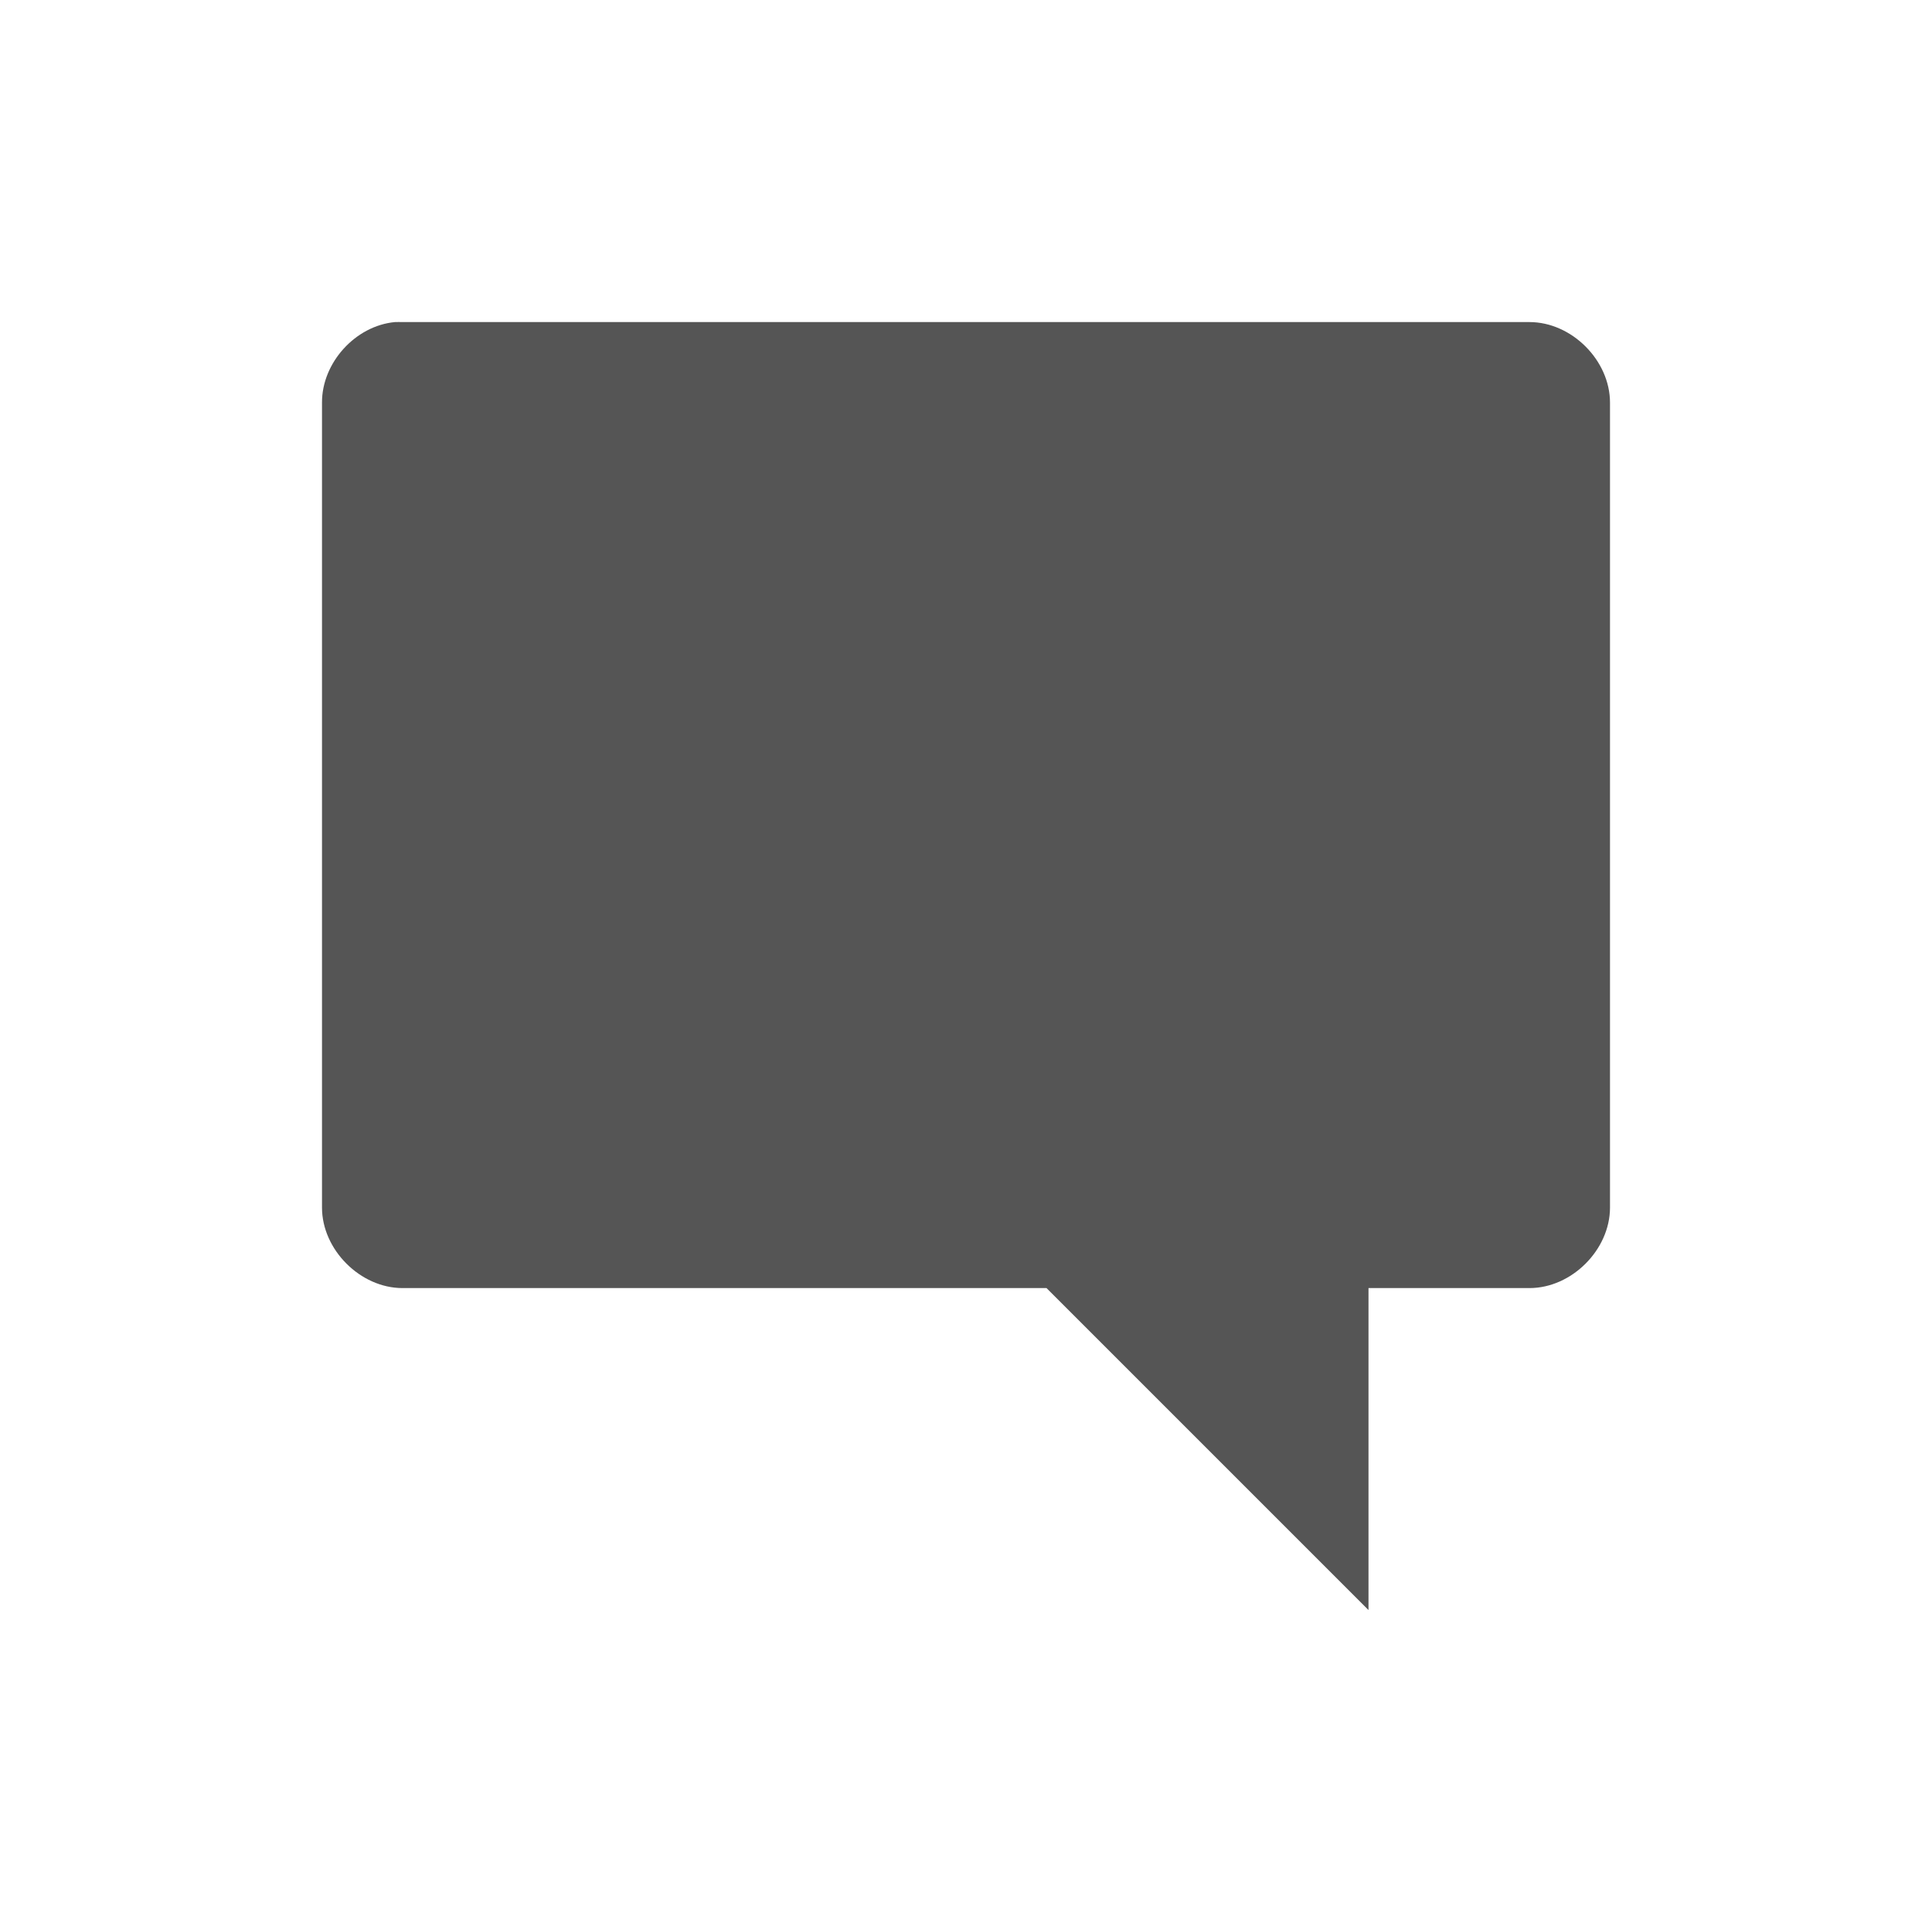
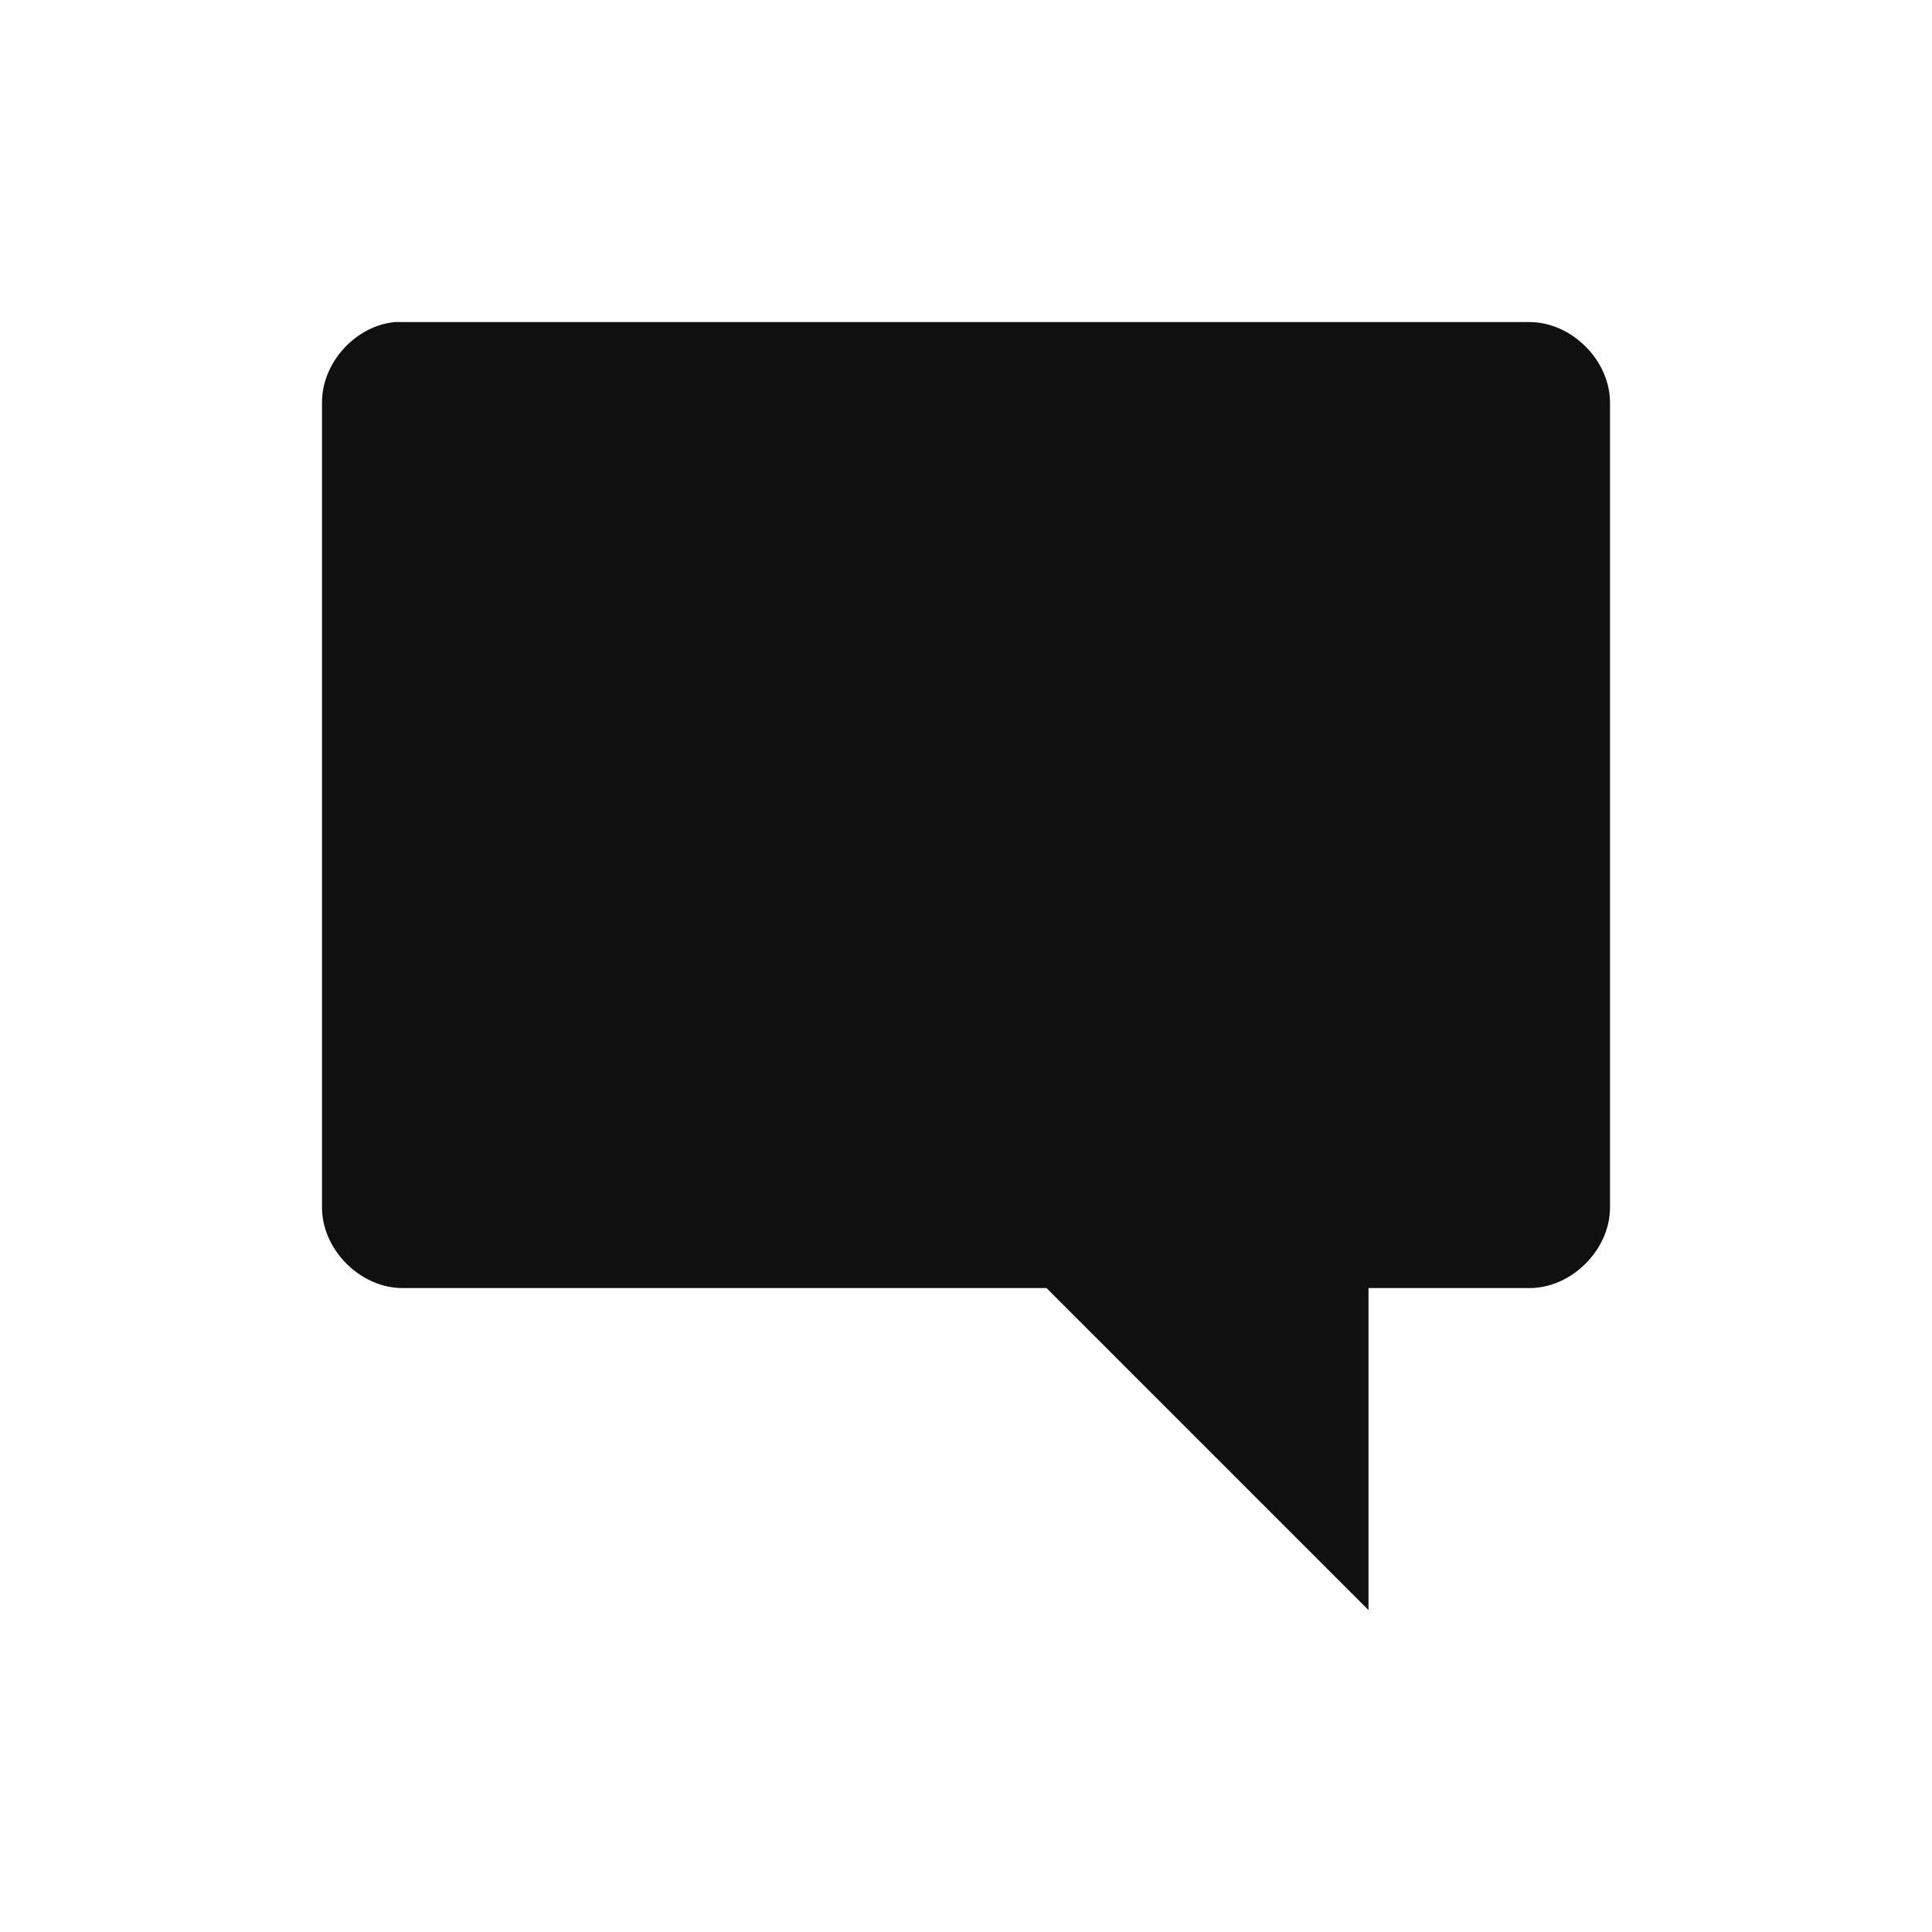
<svg xmlns="http://www.w3.org/2000/svg" width="24" height="24" id="svg2" version="1.1">
  <defs id="defs4" />
  <g id="layer1" transform="translate(0,-1028.362)">
-     <path style="font-size:medium;font-style:normal;font-variant:normal;font-weight:normal;font-stretch:normal;text-indent:0;text-align:start;text-decoration:none;line-height:normal;letter-spacing:normal;word-spacing:normal;text-transform:none;direction:ltr;block-progression:tb;writing-mode:lr-tb;text-anchor:start;baseline-shift:baseline;color:#000000;fill:#555555;fill-opacity:1;fill-rule:nonzero;stroke:none;stroke-width:2;marker:none;visibility:visible;display:inline;overflow:visible;enable-background:accumulate;font-family:Sans;-inkscape-font-specification:Sans" d="m 4.906,1032.363 c -0.492,0.046 -0.908,0.506 -0.906,1 l 0,10 c 5.2e-5,0.523 0.476,1 1,1 l 8,0 4,4 0,-4 2,0 c 0.524,-10e-5 1,-0.476 1,-1 l 0,-10 c -5.2e-5,-0.524 -0.476,-1 -1,-1 l -14,0 c -0.031,-10e-4 -0.063,-10e-4 -0.094,0 z" id="rect14666" />
+     <path style="font-size:medium;font-style:normal;font-variant:normal;font-weight:normal;font-stretch:normal;text-indent:0;text-align:start;text-decoration:none;line-height:normal;letter-spacing:normal;word-spacing:normal;text-transform:none;direction:ltr;block-progression:tb;writing-mode:lr-tb;text-anchor:start;baseline-shift:baseline;color:#000000;fill:#101010;fill-opacity:1;fill-rule:nonzero;stroke:none;stroke-width:2;marker:none;visibility:visible;display:inline;overflow:visible;enable-background:accumulate;font-family:Sans;-inkscape-font-specification:Sans" d="m 4.906,1032.363 c -0.492,0.046 -0.908,0.506 -0.906,1 l 0,10 c 5.2e-5,0.523 0.476,1 1,1 l 8,0 4,4 0,-4 2,0 c 0.524,-10e-5 1,-0.476 1,-1 l 0,-10 c -5.2e-5,-0.524 -0.476,-1 -1,-1 l -14,0 c -0.031,-10e-4 -0.063,-10e-4 -0.094,0 z" id="rect14666" />
  </g>
</svg>
